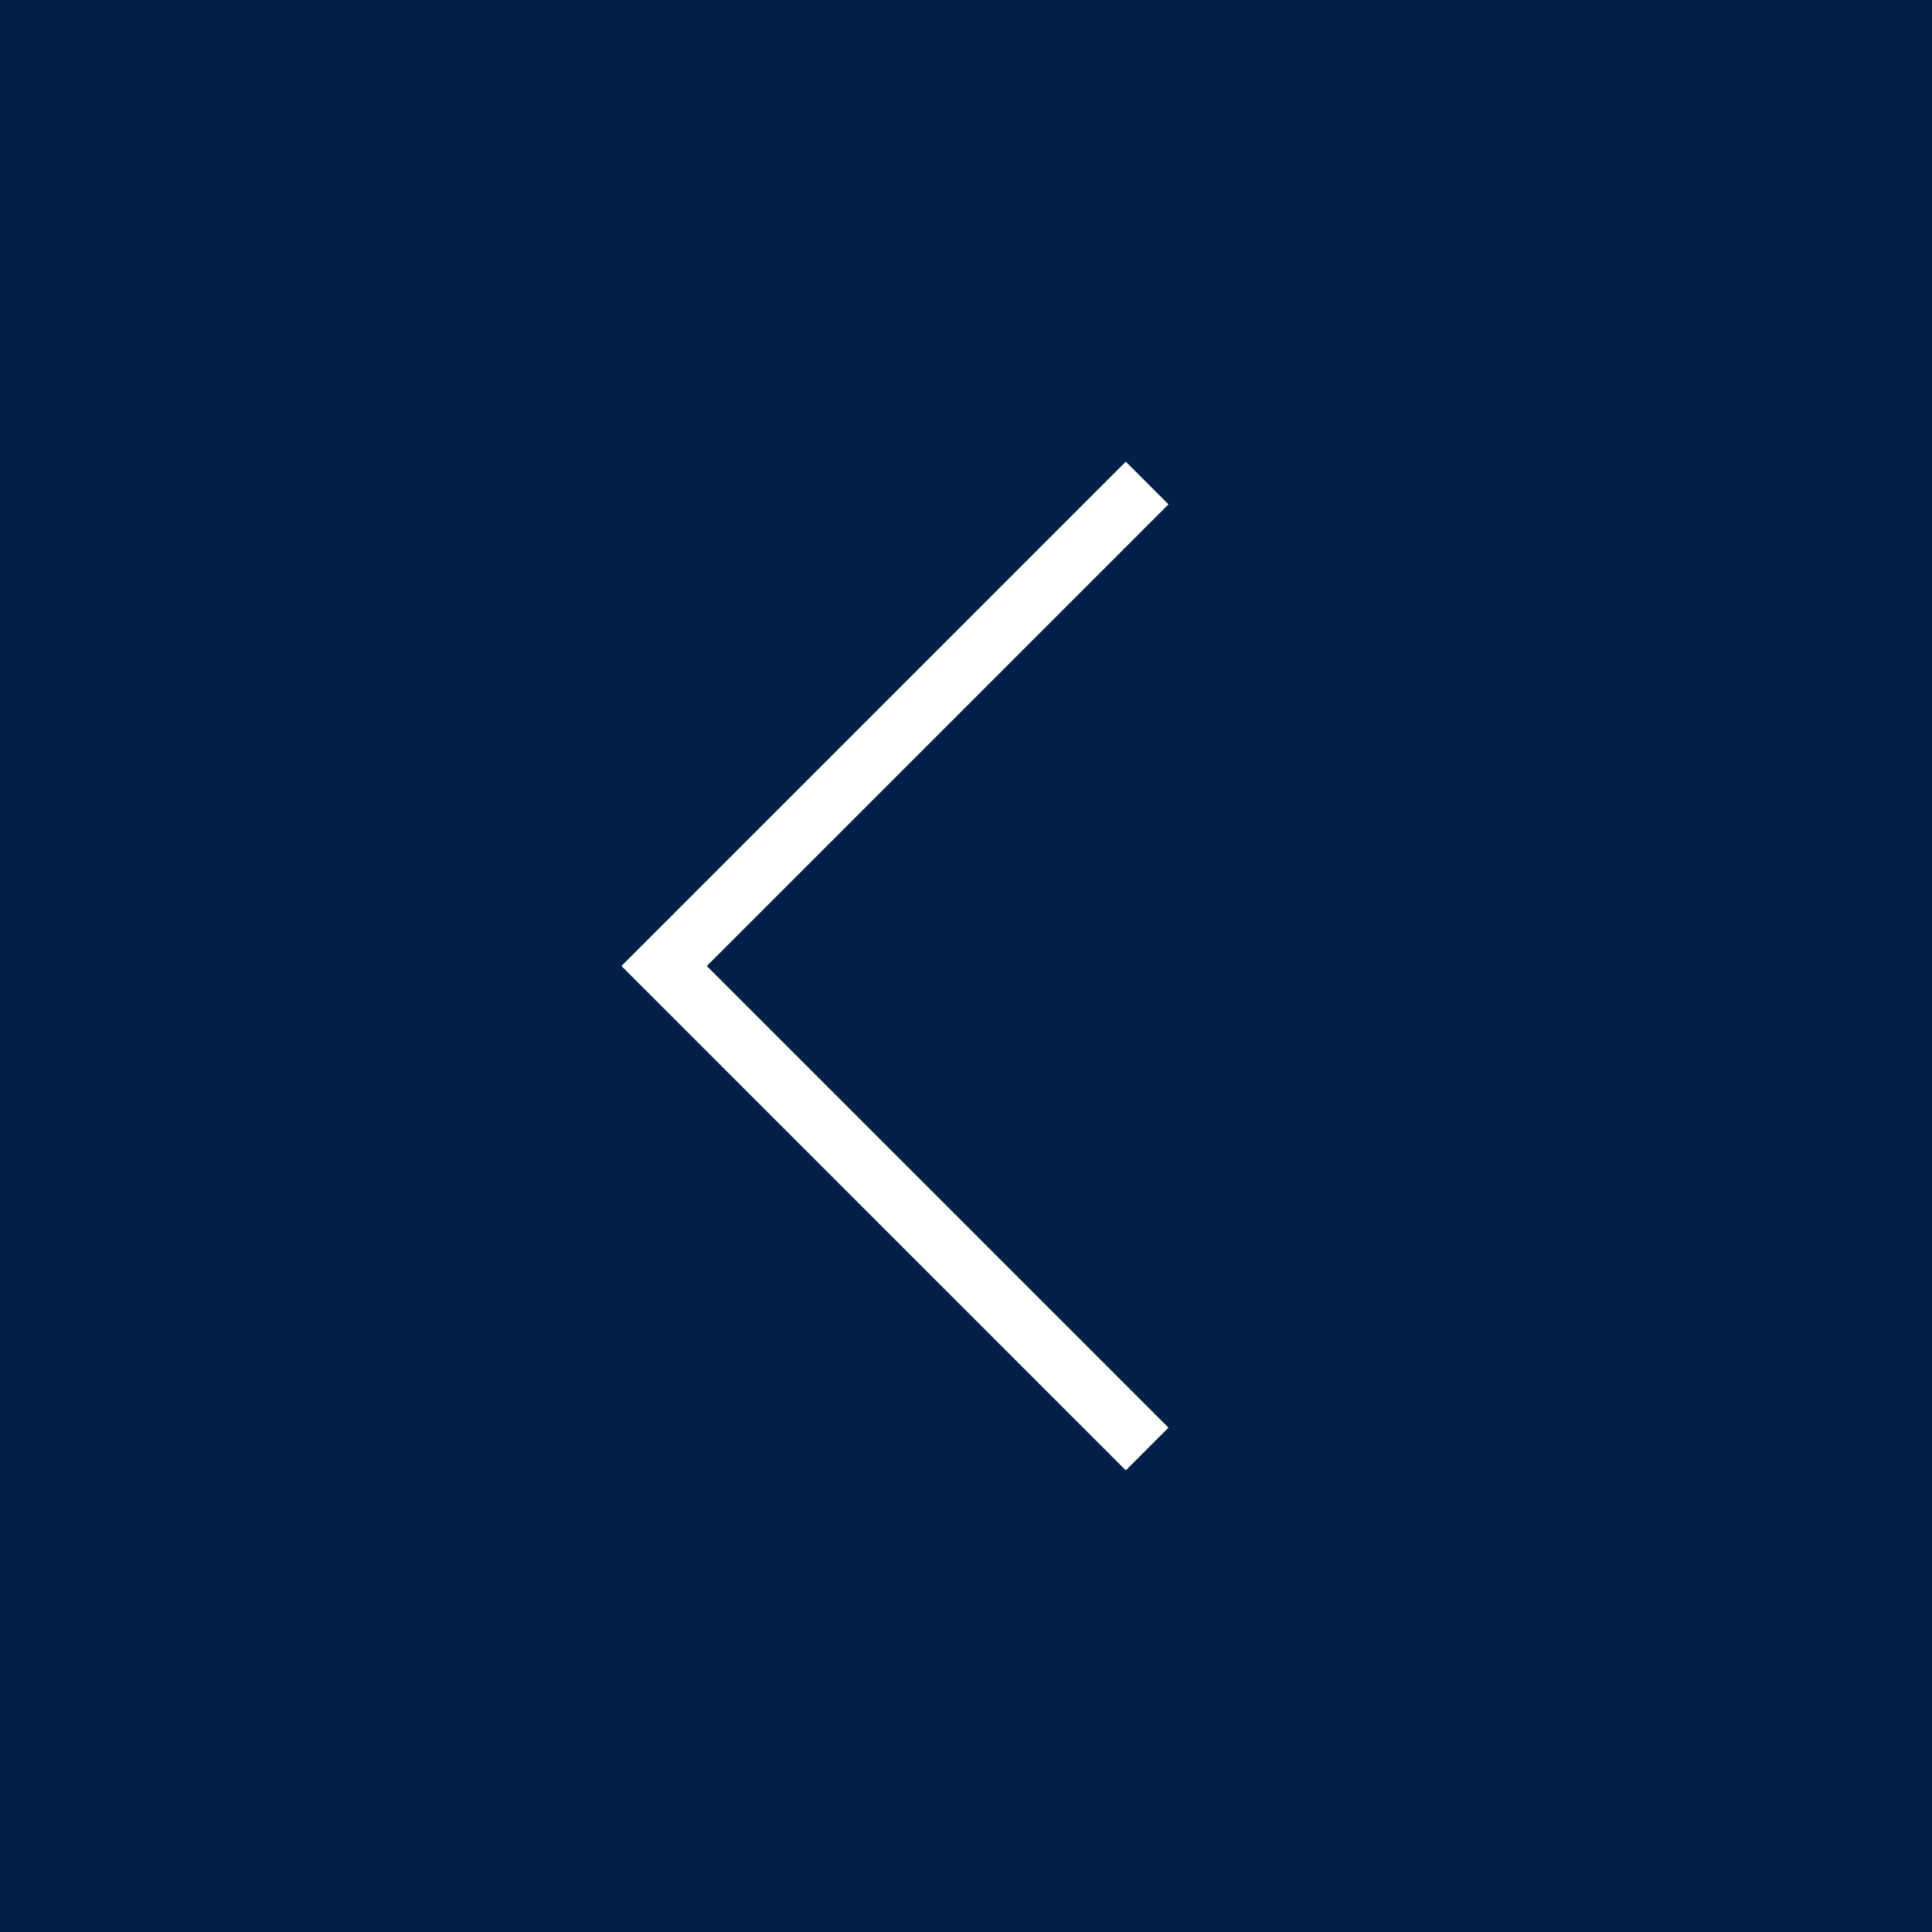
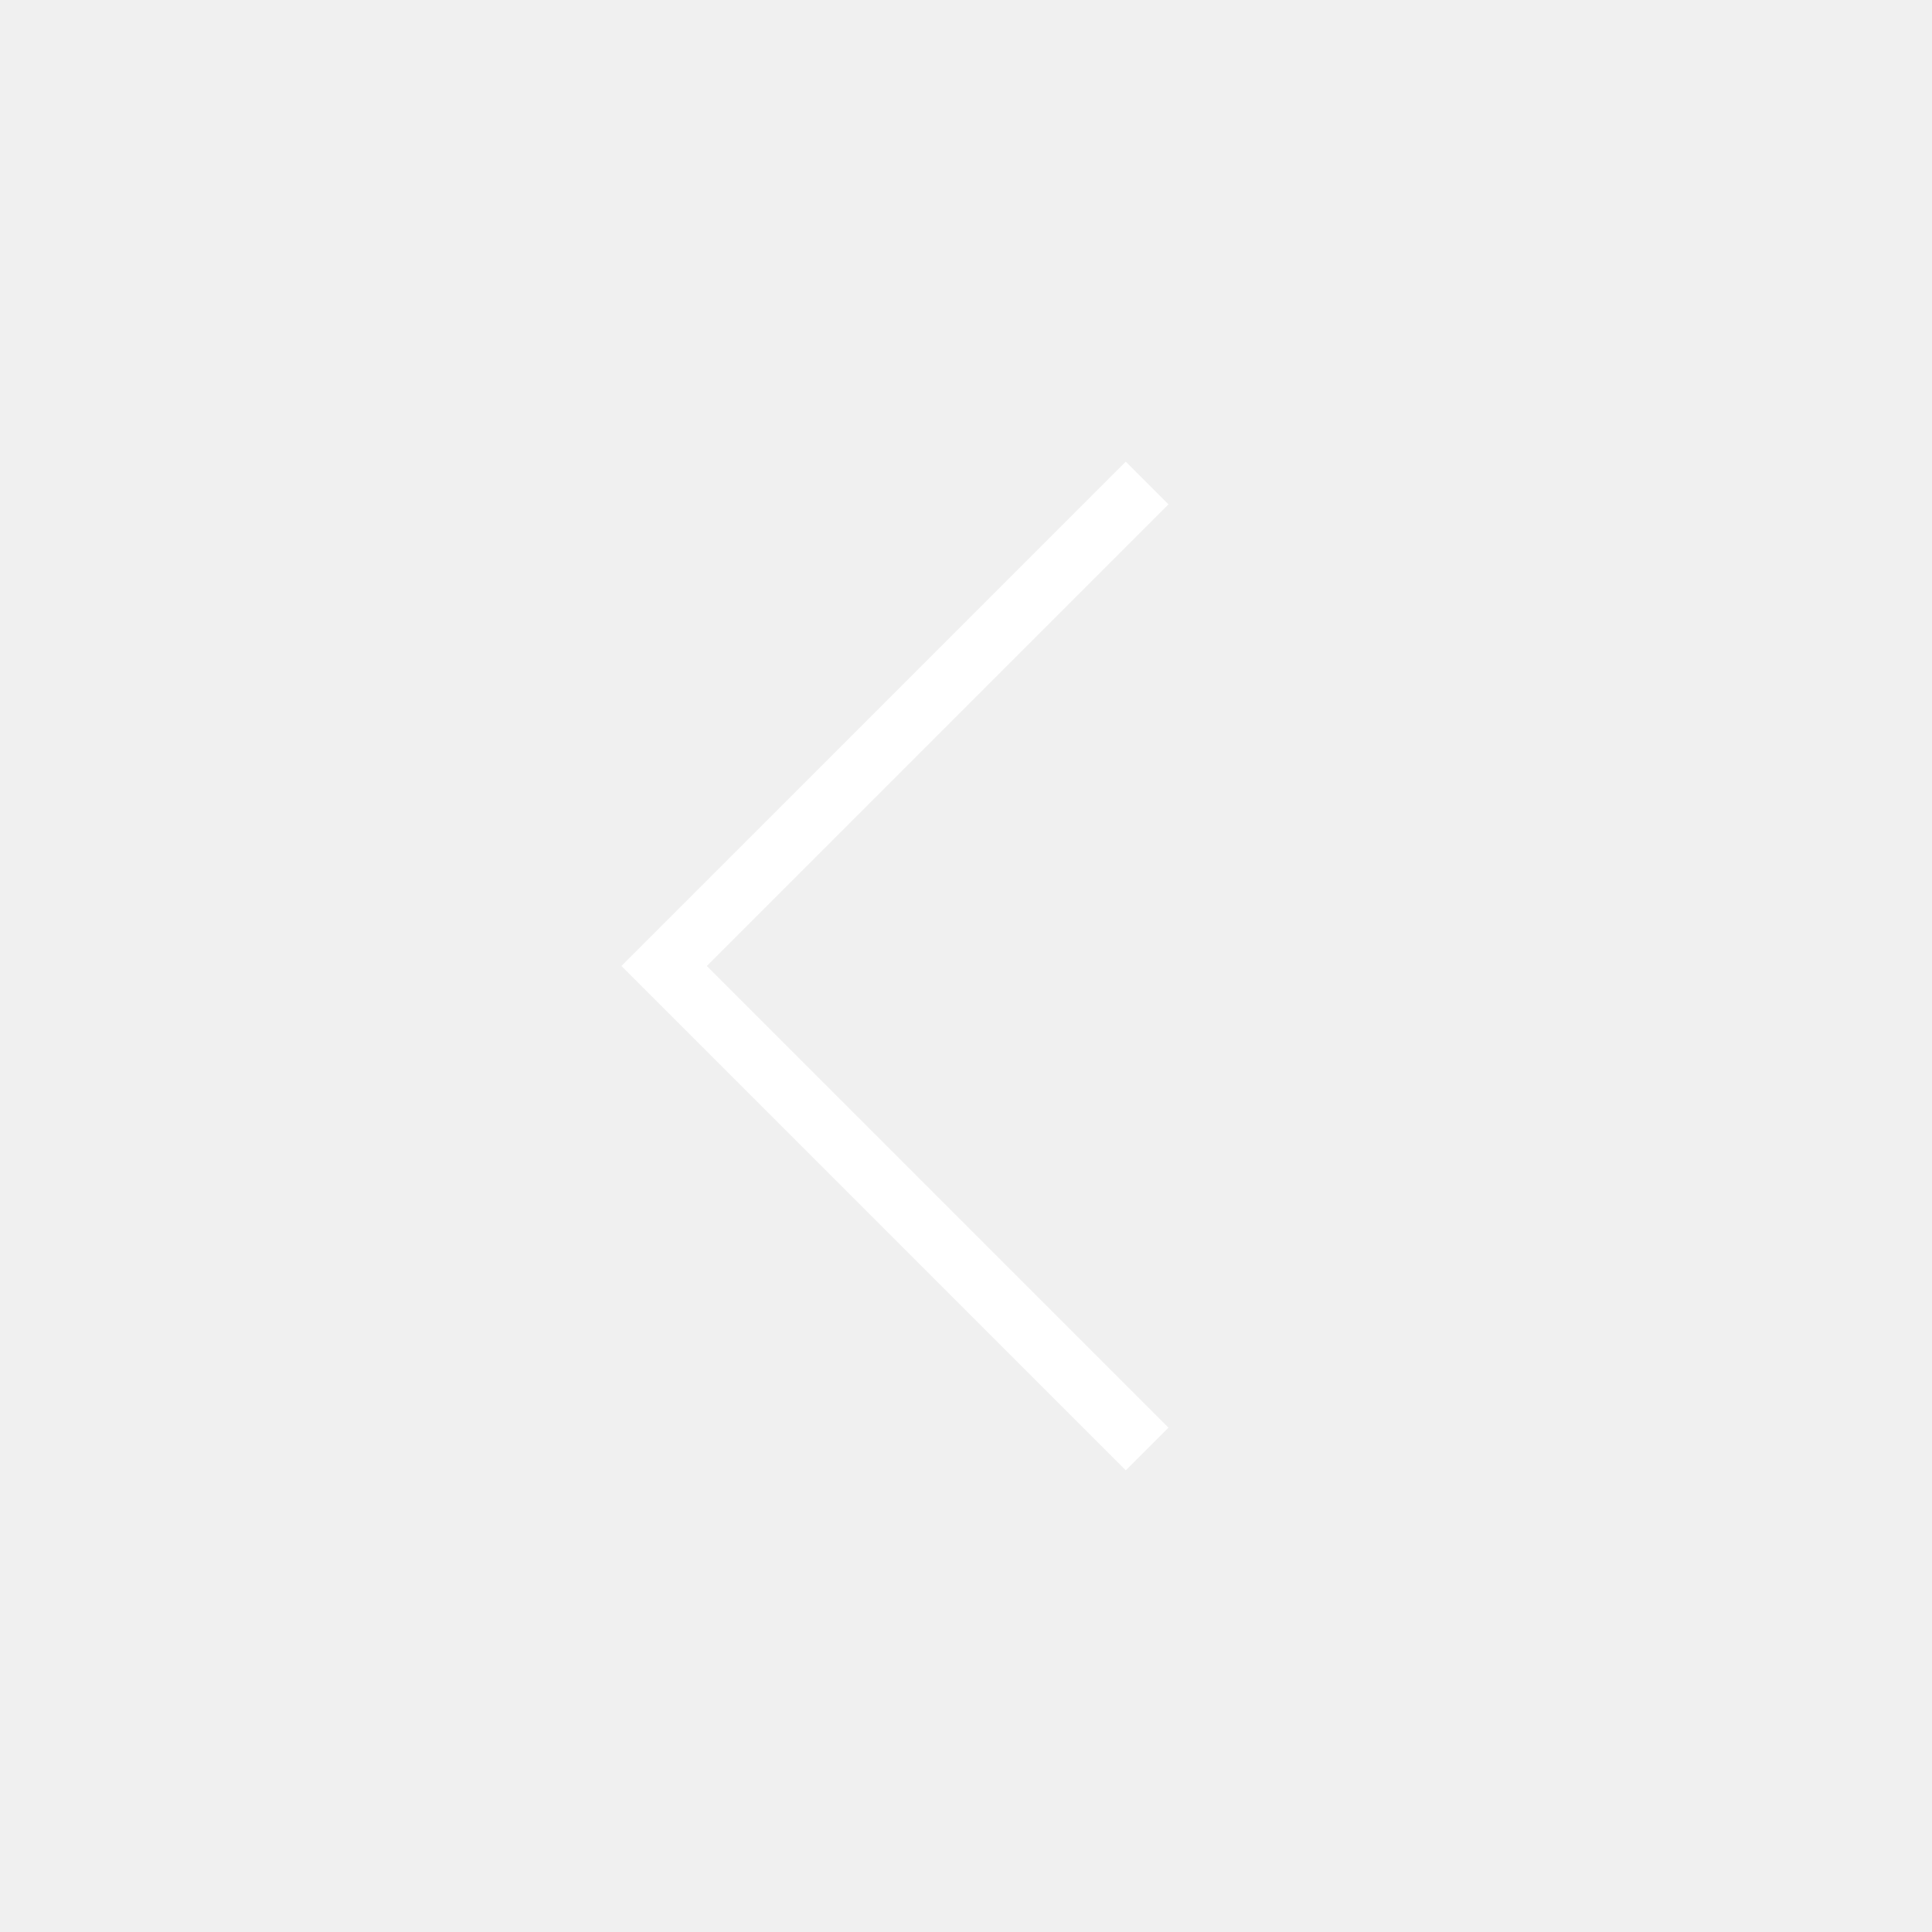
<svg xmlns="http://www.w3.org/2000/svg" width="64" height="64" viewBox="0 0 64 64">
  <g fill="none" fill-rule="evenodd" transform="rotate(-180 32 32)">
-     <rect width="64" height="64" fill="#002048" />
    <polyline stroke="#FFFFFF" stroke-width="2" points="26 16 42 32 42 32 26 48" />
  </g>
</svg>
